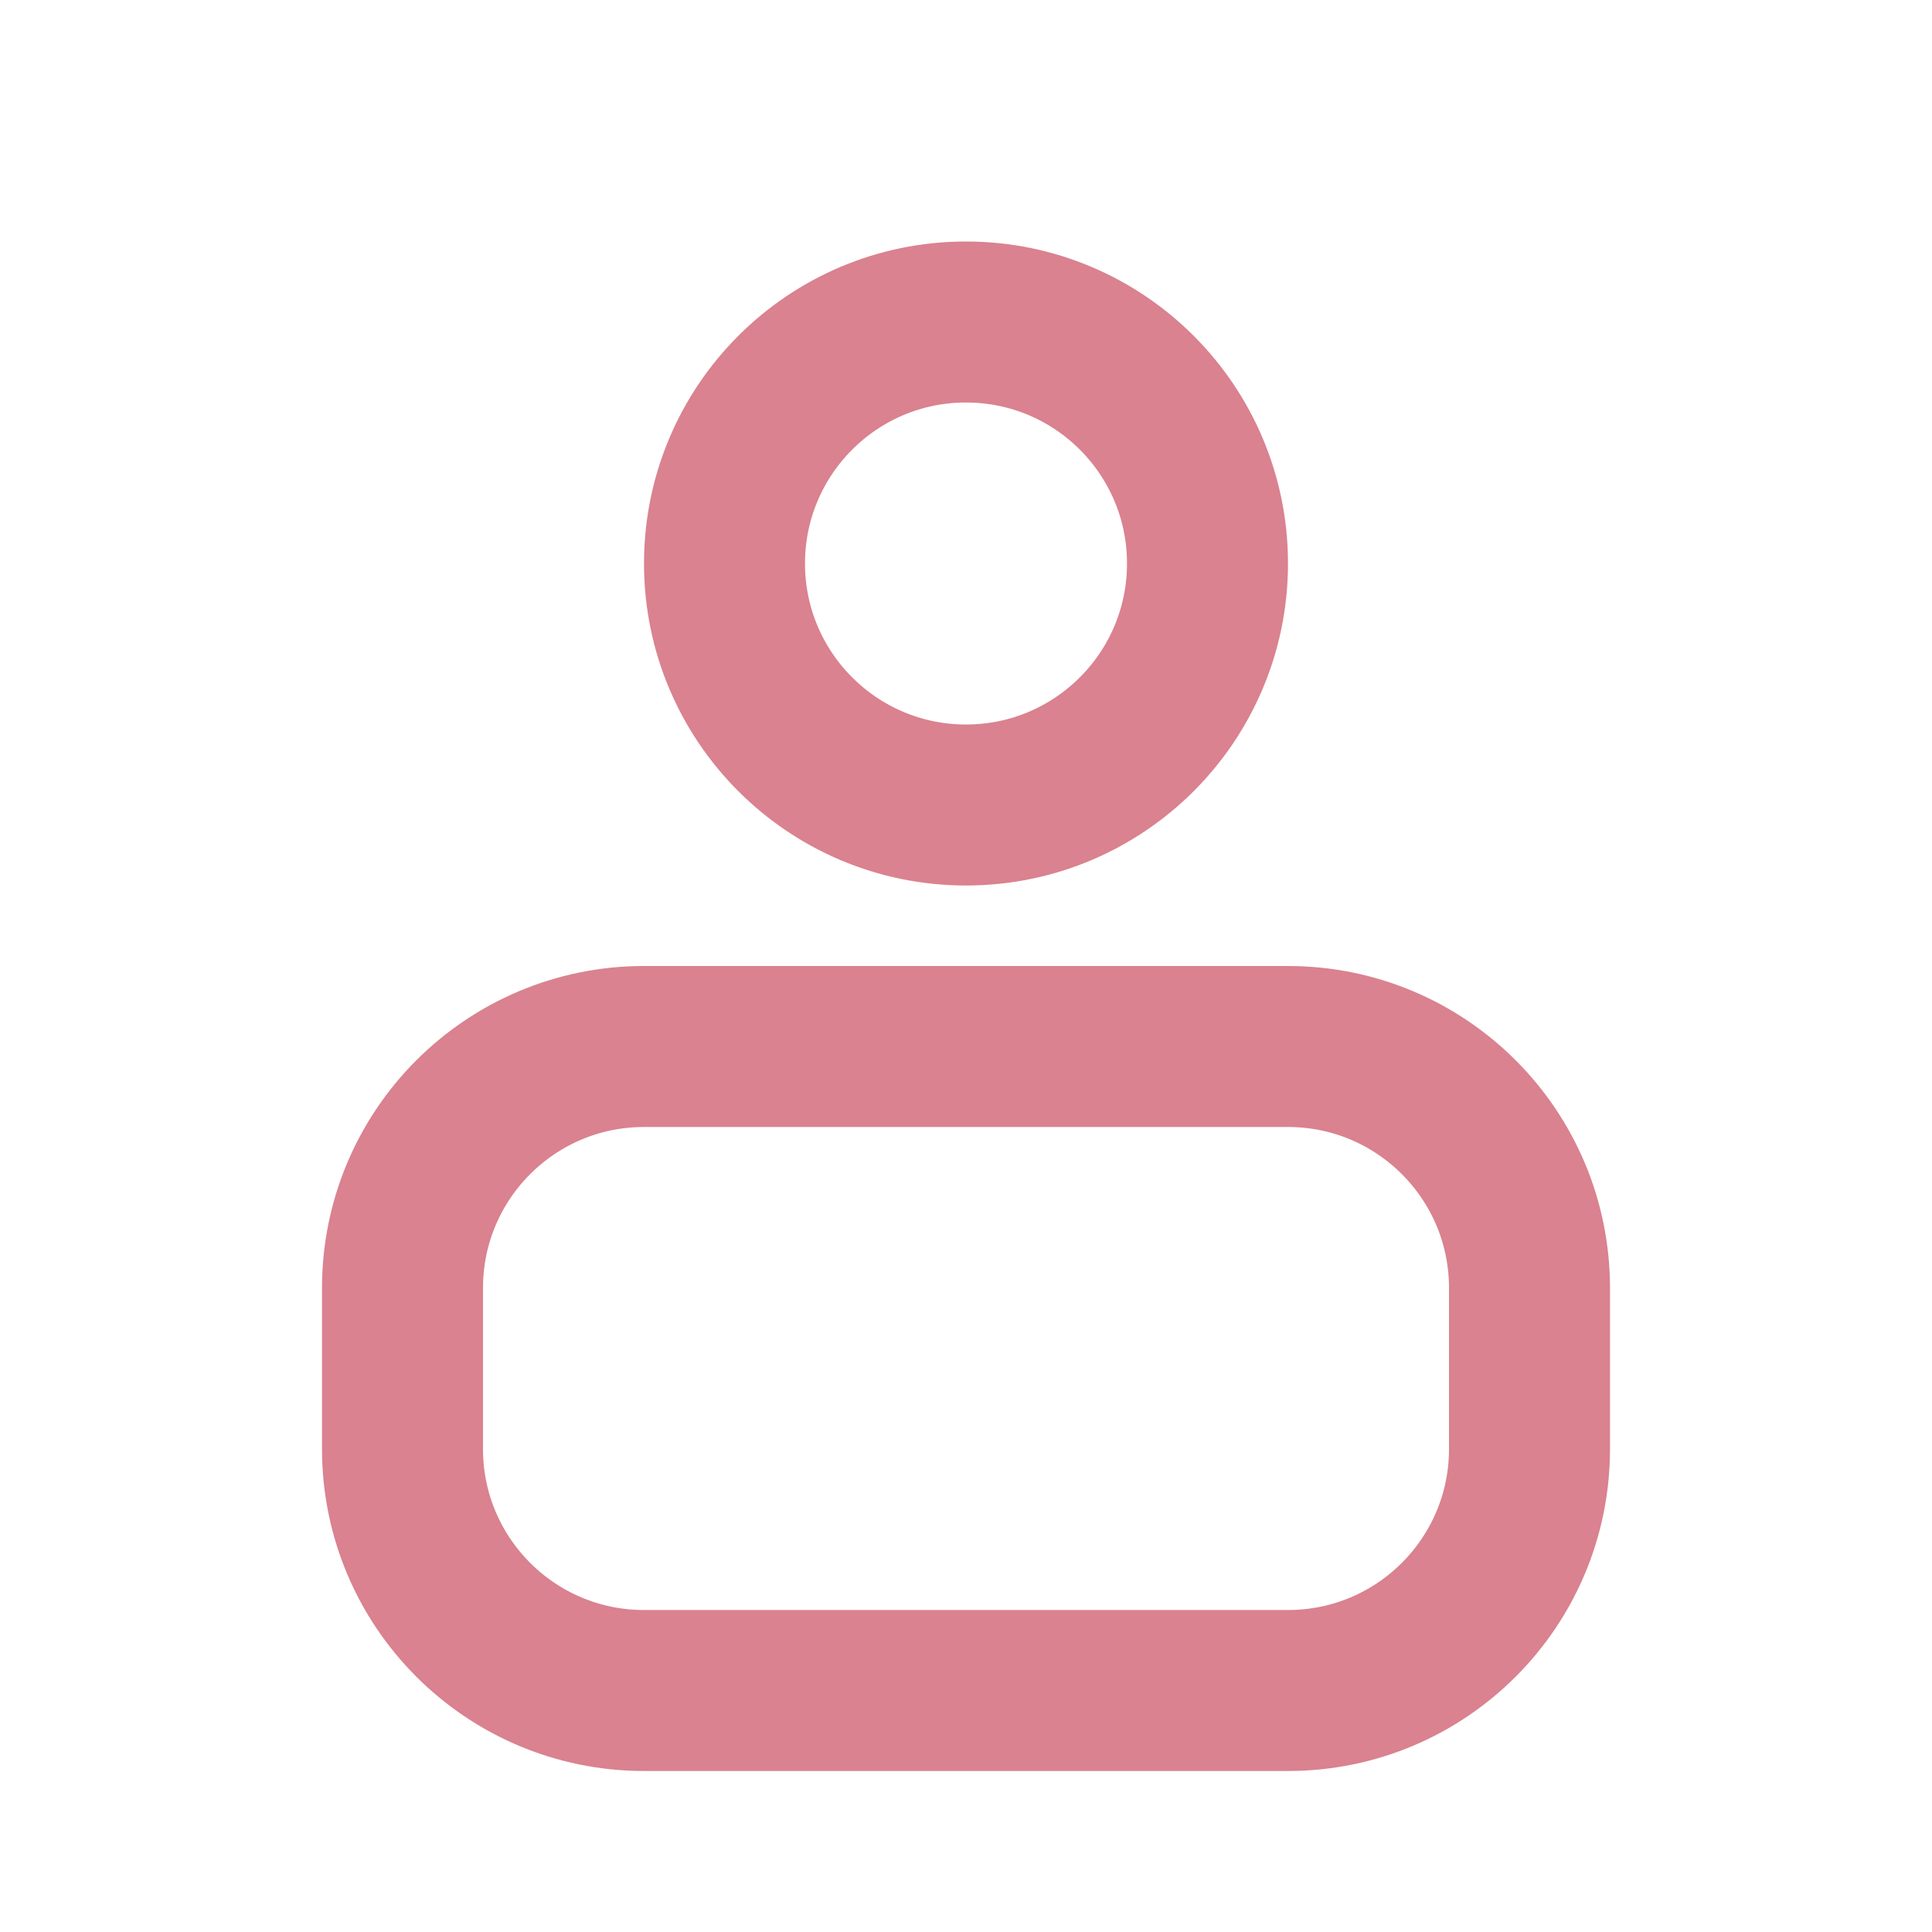
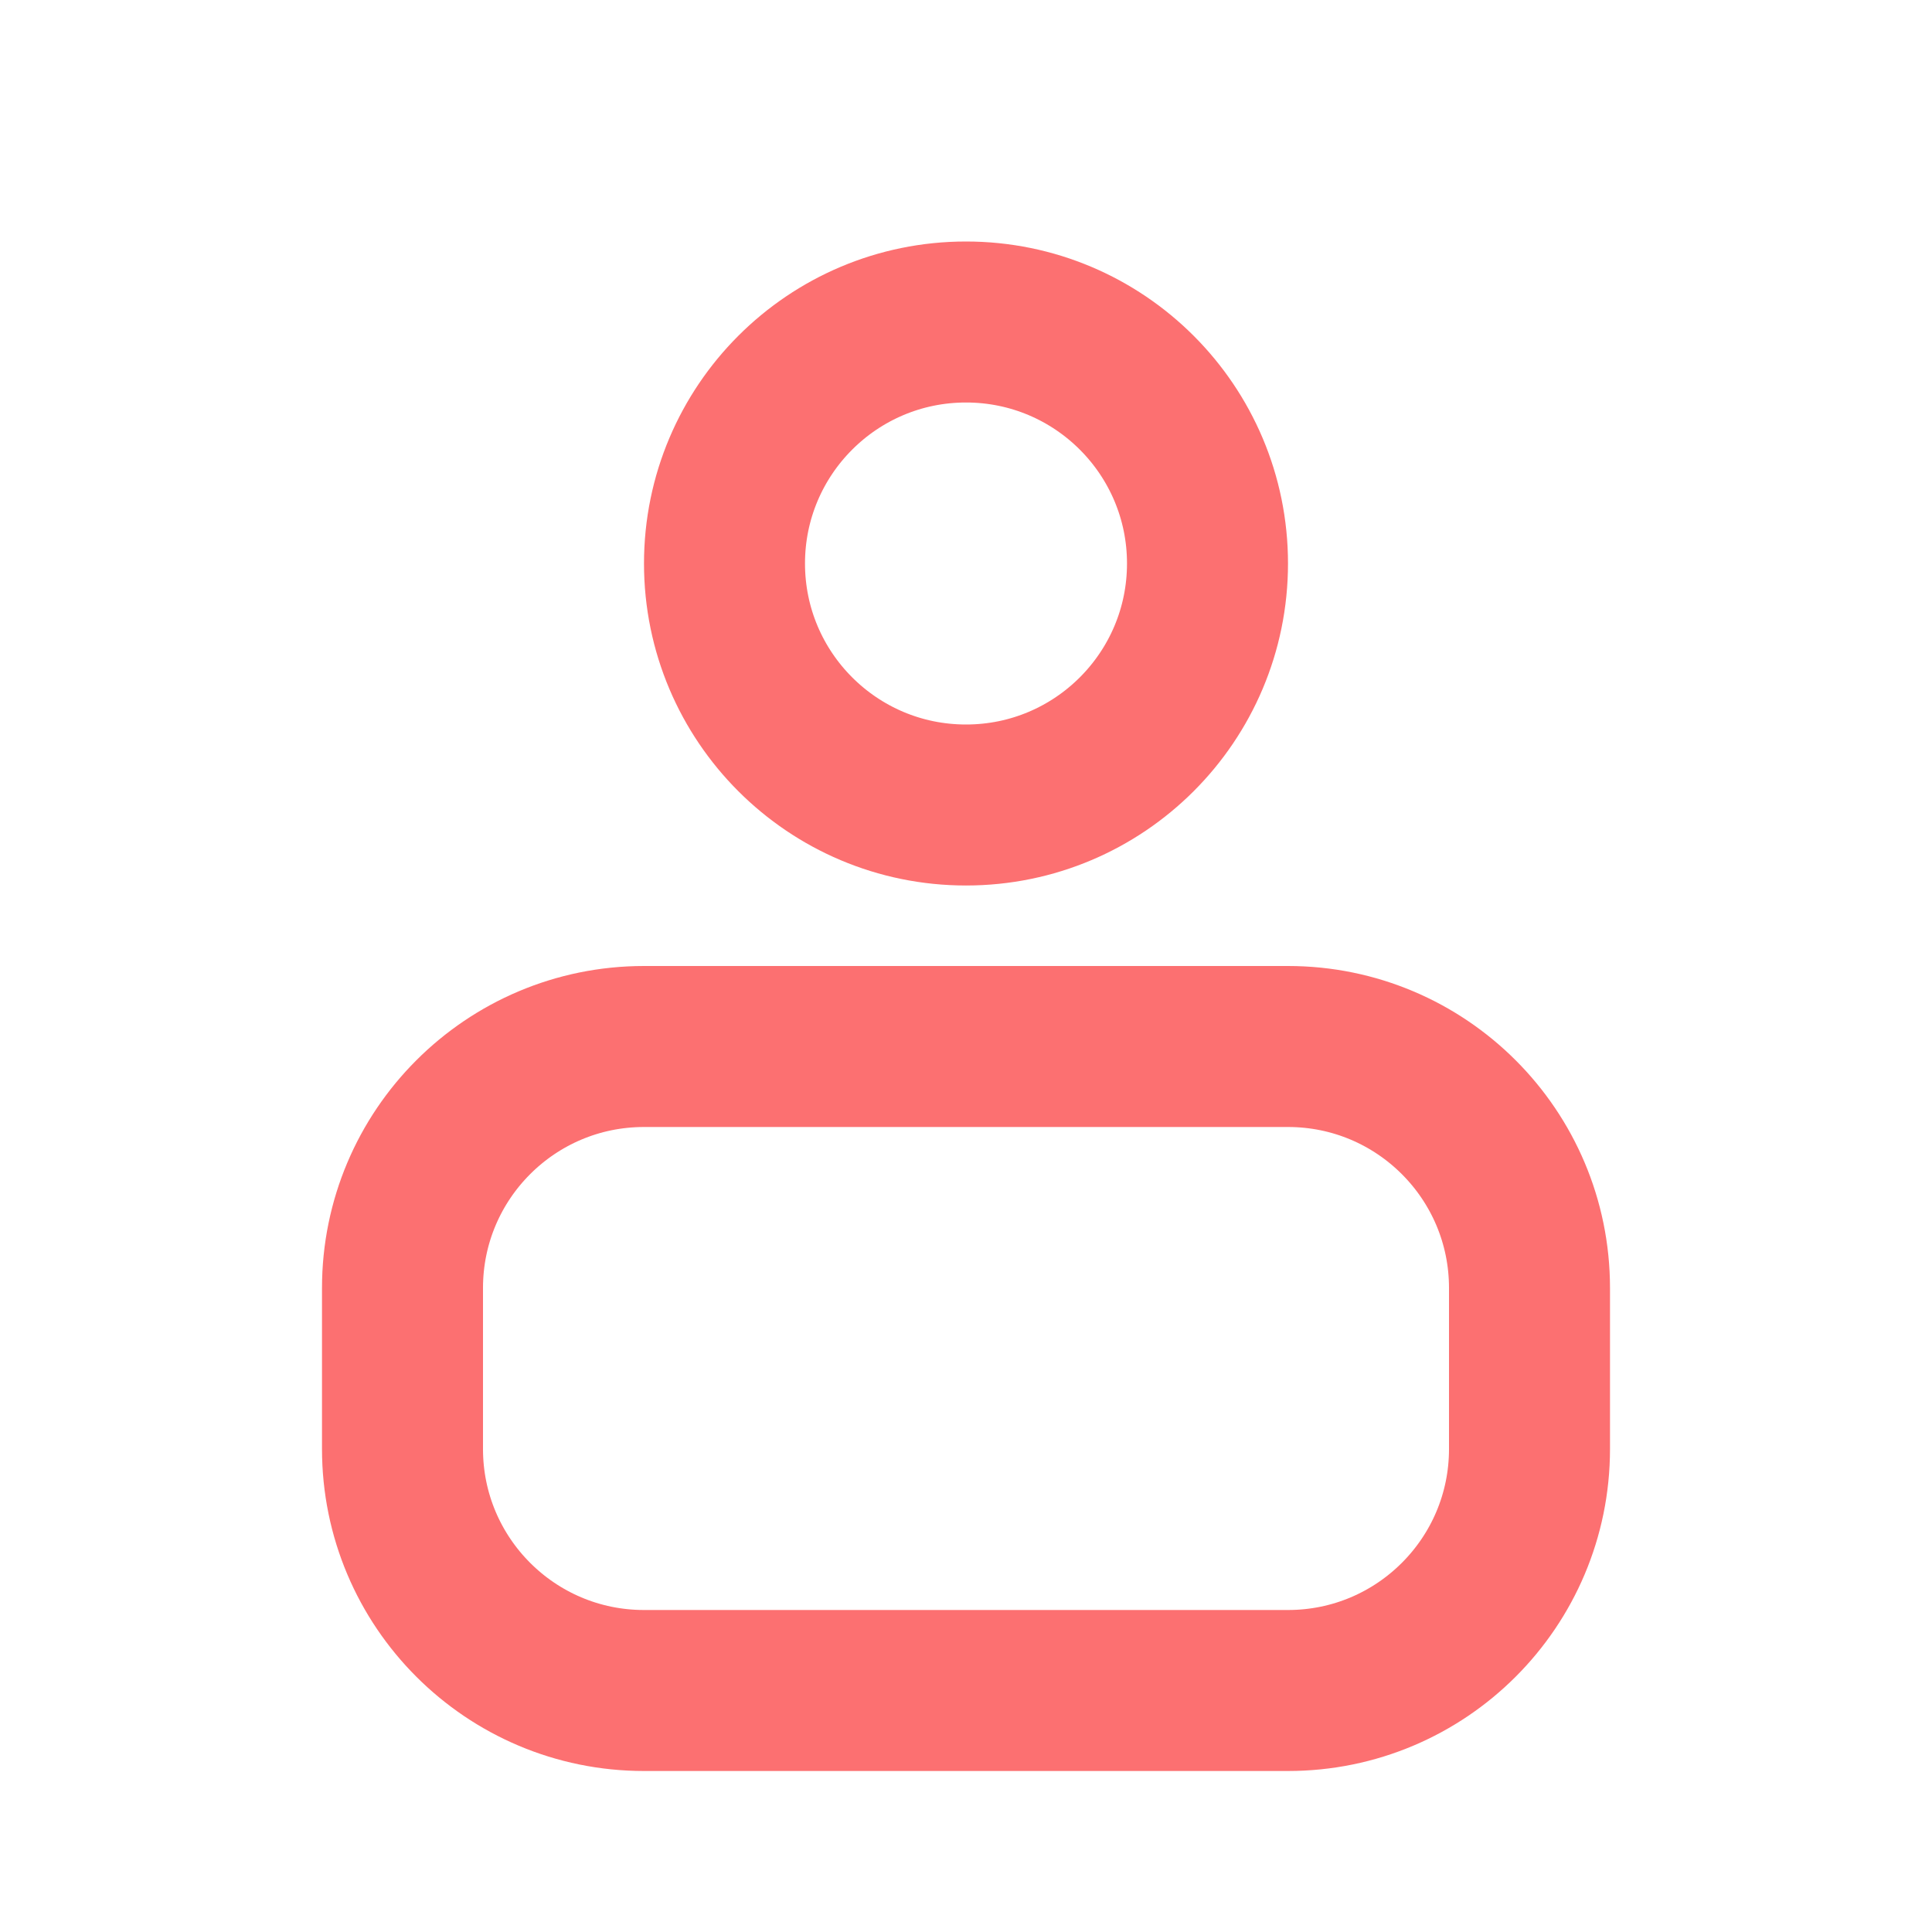
<svg xmlns="http://www.w3.org/2000/svg" width="24" height="24" viewBox="0 0 24 24" fill="none">
-   <circle cx="12" cy="7" r="3" stroke="#da828f" stroke-width="2" fill="none" />
-   <path d="M16 21H8C6.343 21 5 19.657 5 18V16C5 14.343 6.343 13 8 13H16C17.657 13 19 14.343 19 16V18C19 19.657 17.657 21 16 21Z" stroke="#da828f" stroke-width="2" fill="none" />
+   <circle cx="12" cy="7" r="3" stroke="#fc7071" stroke-width="2" fill="none" />
+   <path d="M16 21H8C6.343 21 5 19.657 5 18V16C5 14.343 6.343 13 8 13H16C17.657 13 19 14.343 19 16V18C19 19.657 17.657 21 16 21Z" stroke="#fc7071" stroke-width="2" fill="none" />
</svg>
